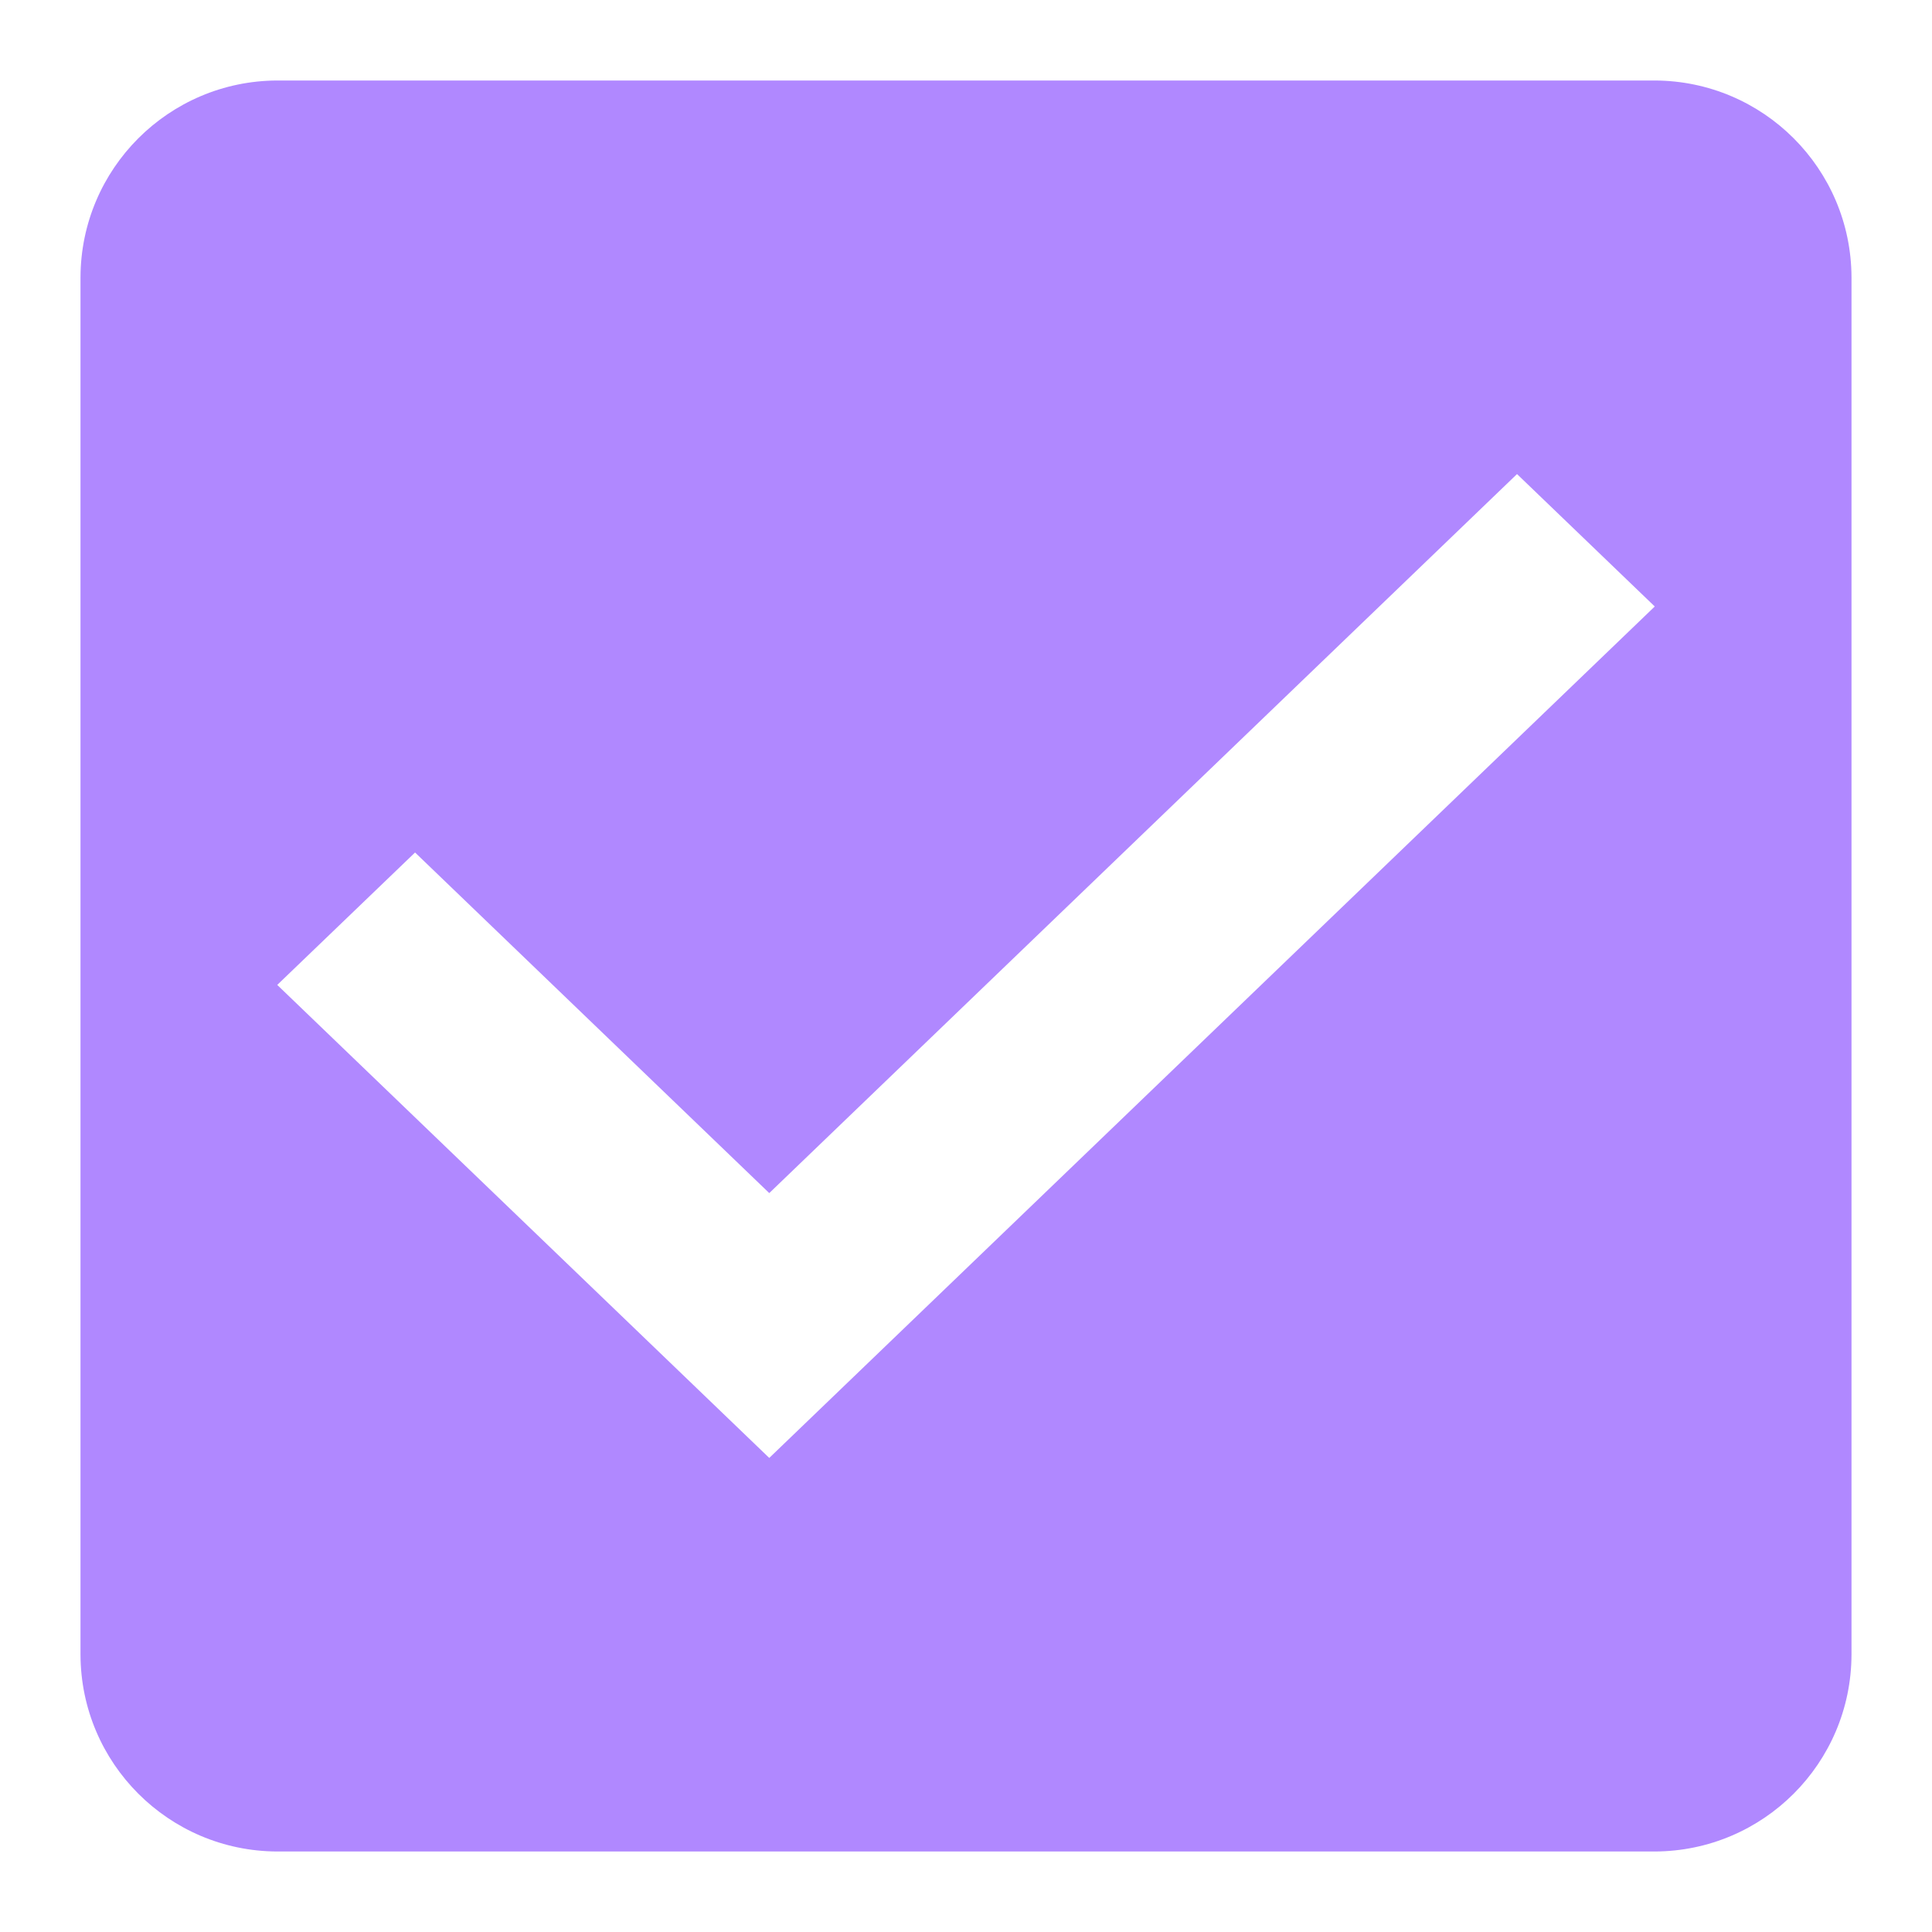
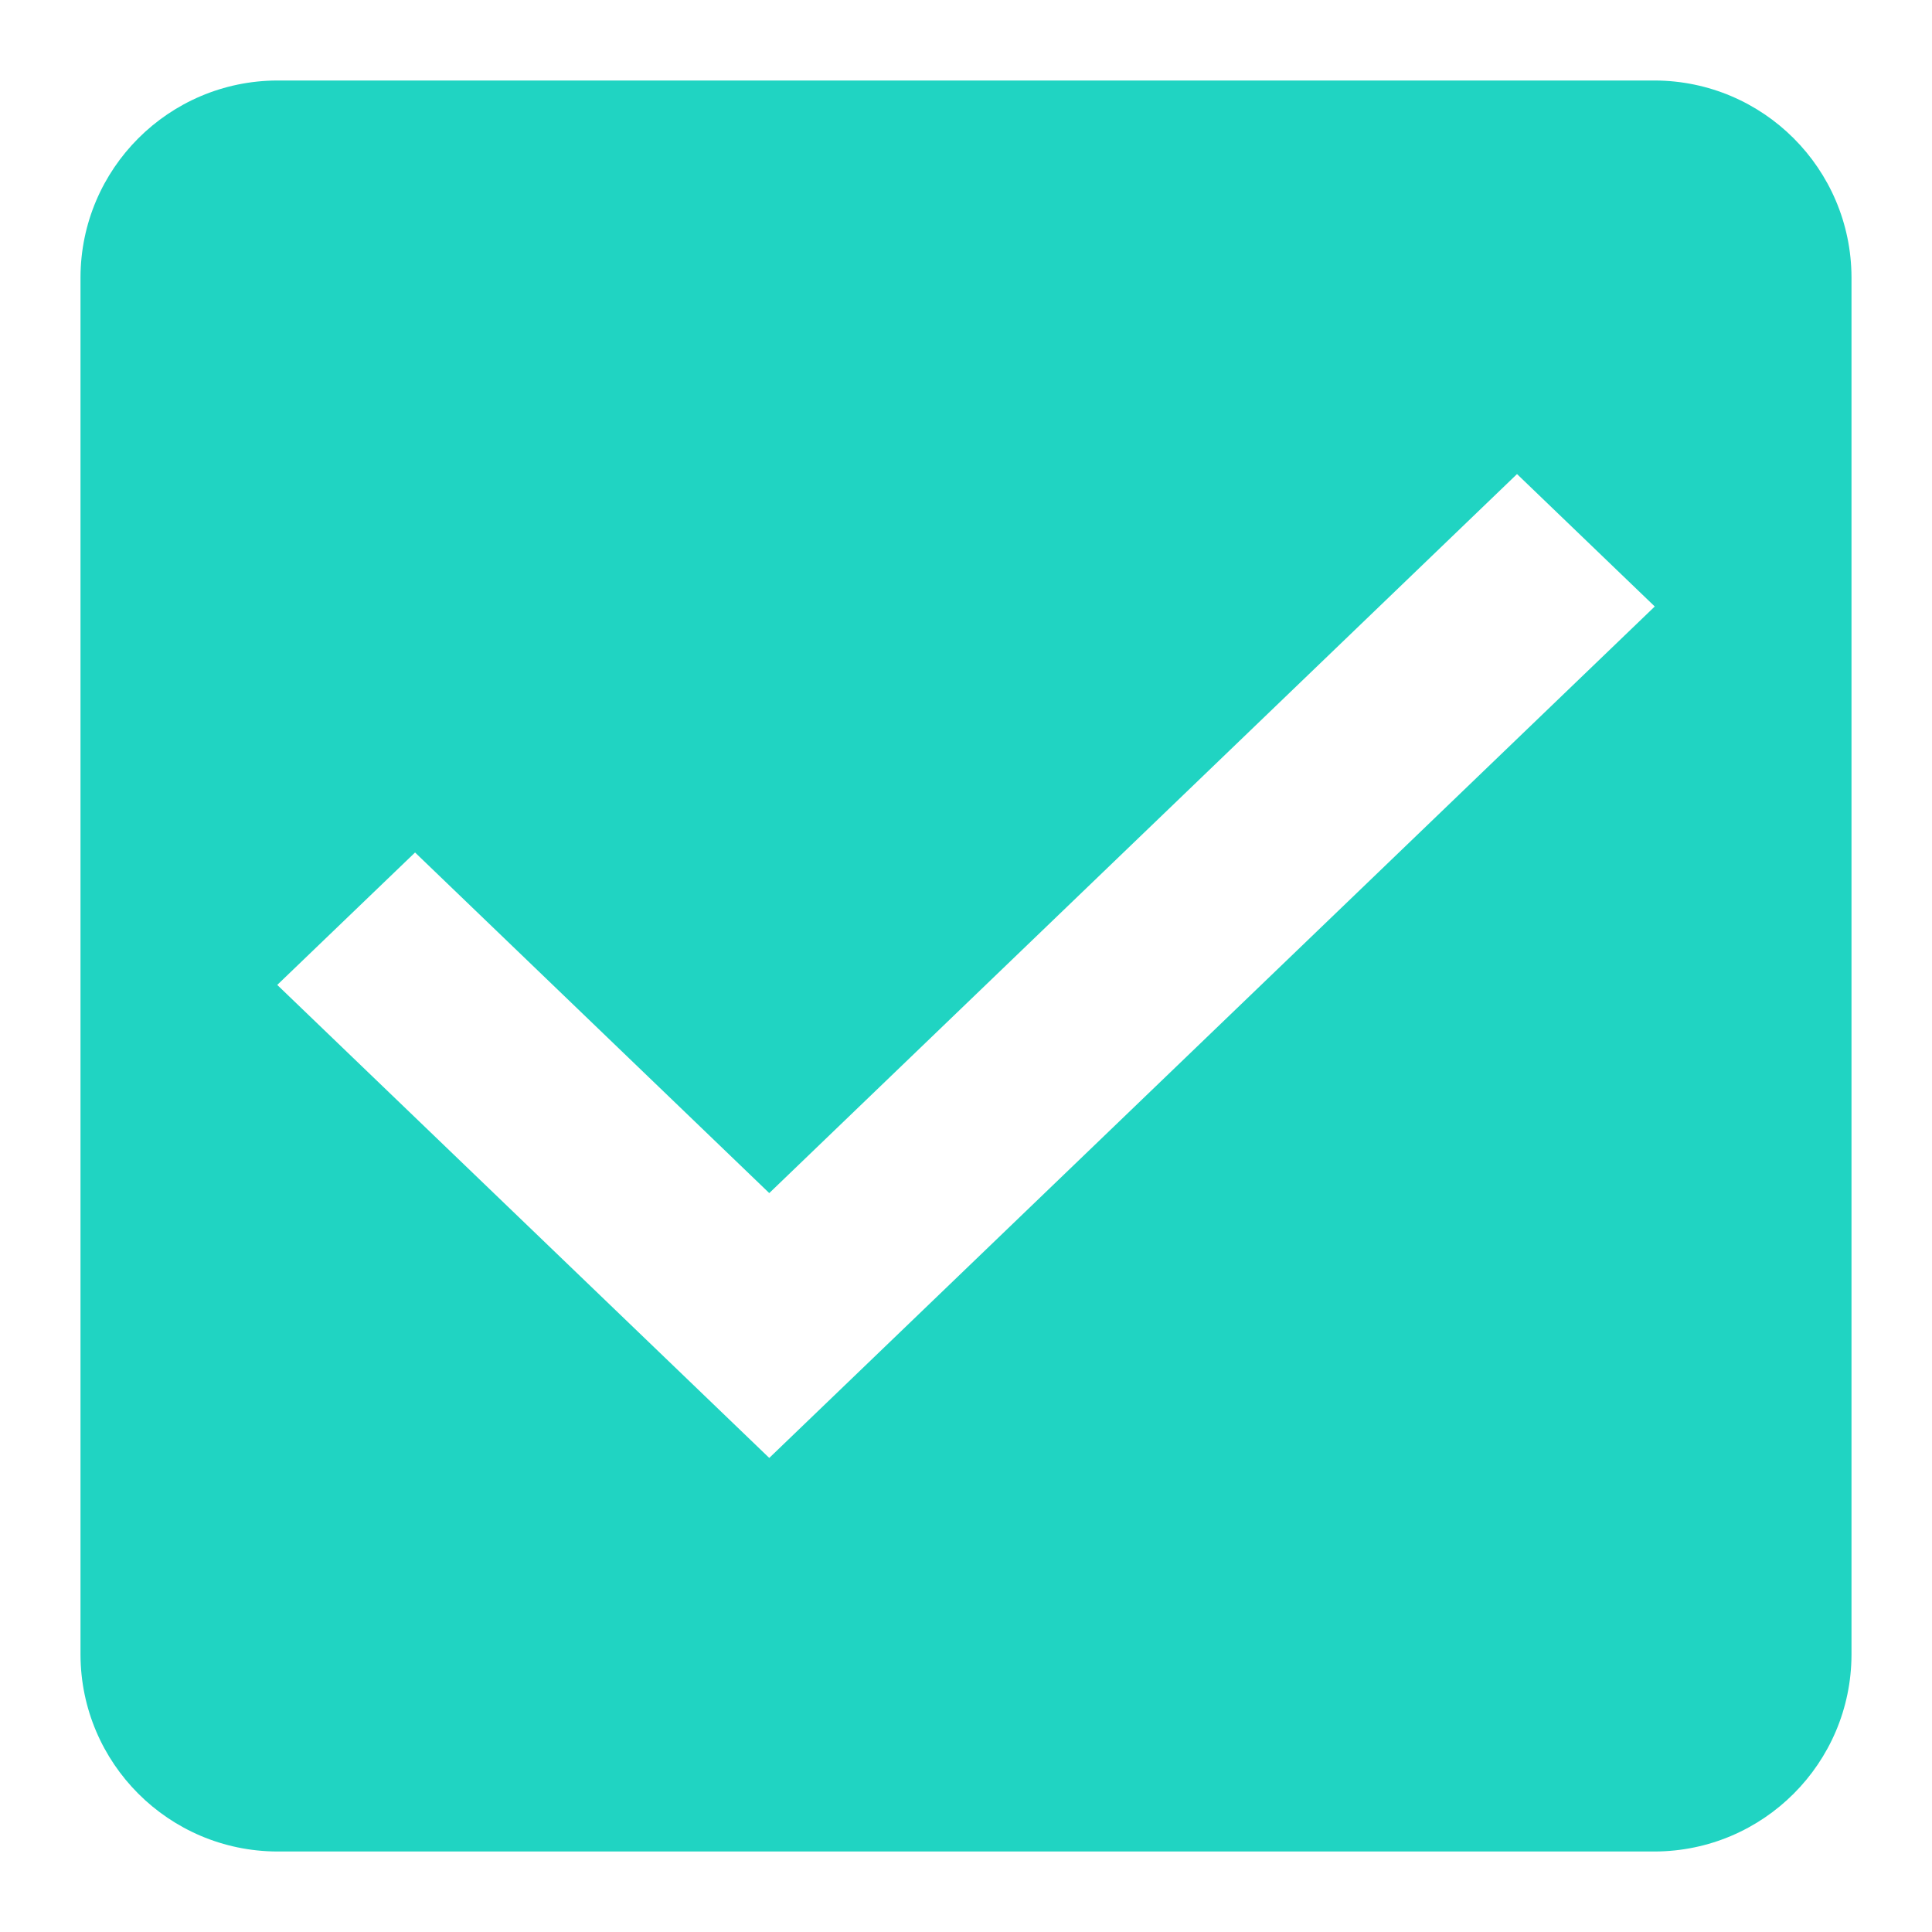
<svg xmlns="http://www.w3.org/2000/svg" width="24" height="24" viewBox="0 0 24 24" shape-rendering="geometricPrecision">
  <defs>
    <style type="text/css">
-             .cls-1{fill:#b088ff;fill-rule:evenodd}.cls-2{fill:none}
+             .cls-1{fill:#20d4c2;fill-rule:evenodd}.cls-2{fill:none}
        </style>
  </defs>
  <g id="check_active" transform="translate(-290 -244)">
    <g id="Group_8199" data-name="Group 8199" transform="translate(291 245)">
      <path id="check_on_light" d="M22.556 3H5.444A2.452 2.452 0 0 0 3 5.444v17.112A2.452 2.452 0 0 0 5.444 25h17.112A2.452 2.452 0 0 0 25 22.556V5.444A2.452 2.452 0 0 0 22.556 3zm-11 17.111l-6.112-5.876 1.712-1.645 4.4 4.231 9.289-8.932 1.711 1.645-11 10.577z" class="cls-1" transform="translate(-3 -3)" />
    </g>
    <path id="Rectangle_4538" d="M0 0h24v24H0z" class="cls-2" data-name="Rectangle 4538" transform="translate(290 244)" />
  </g>
</svg>
